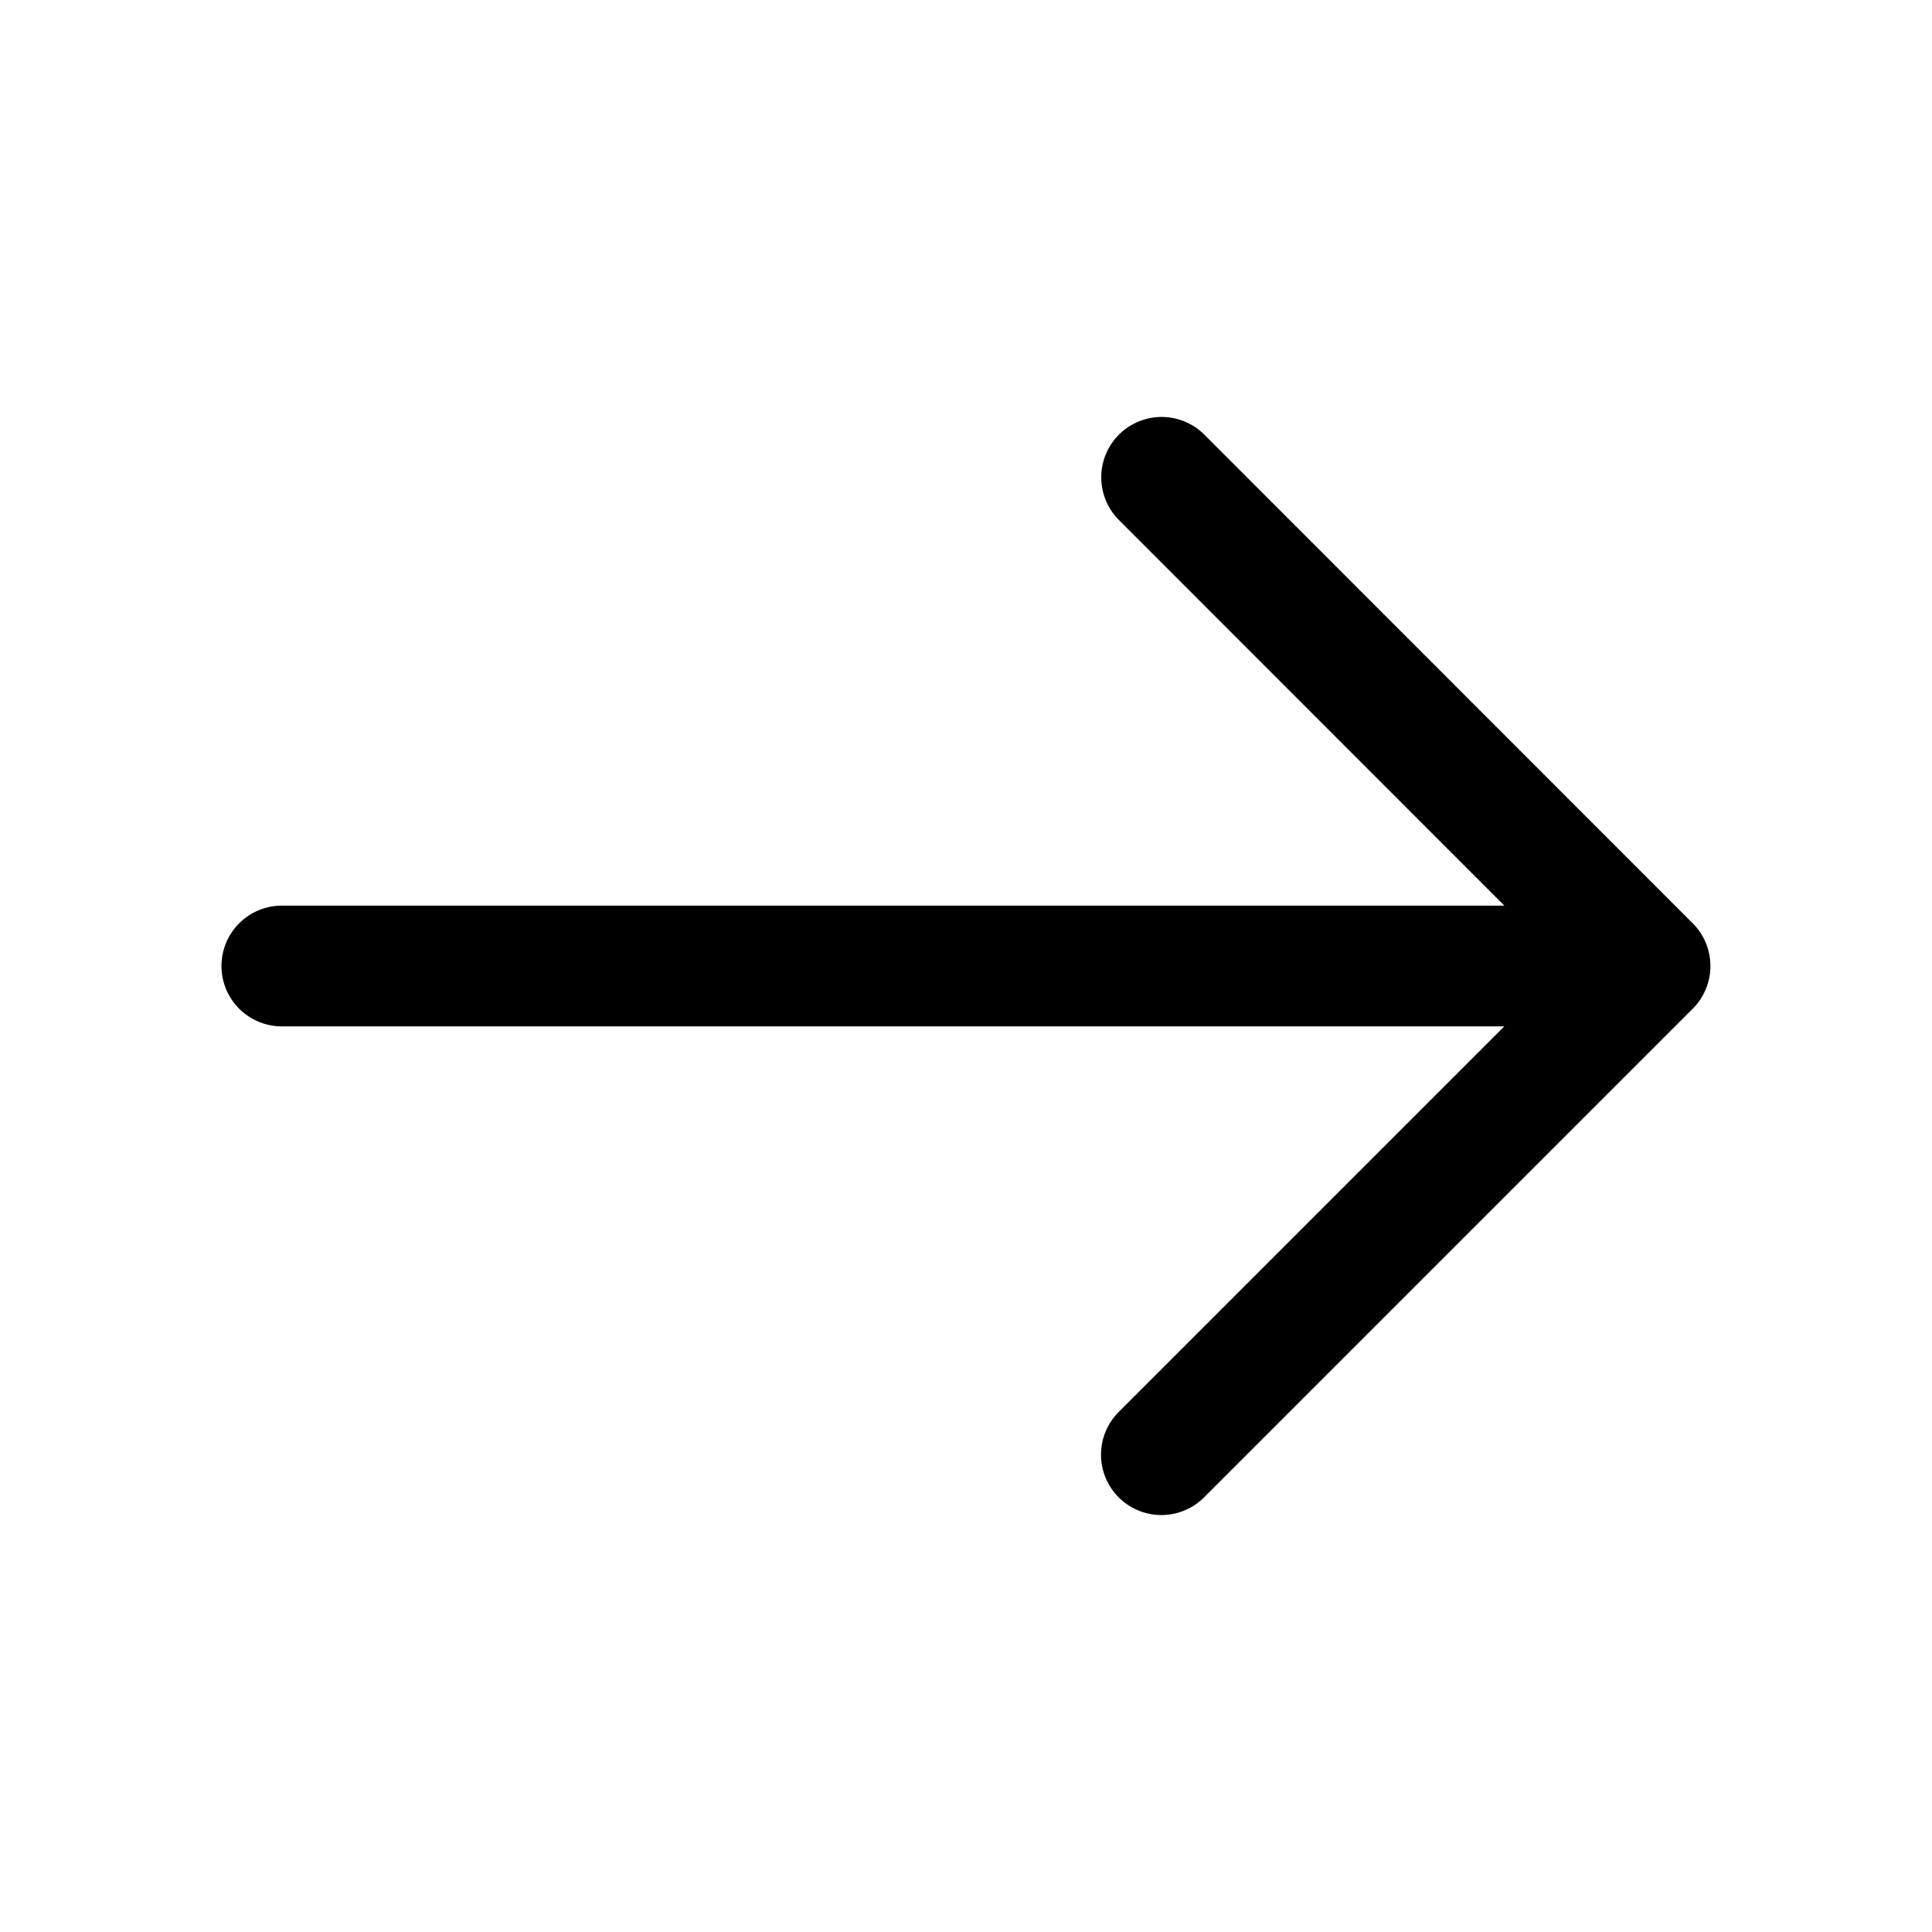
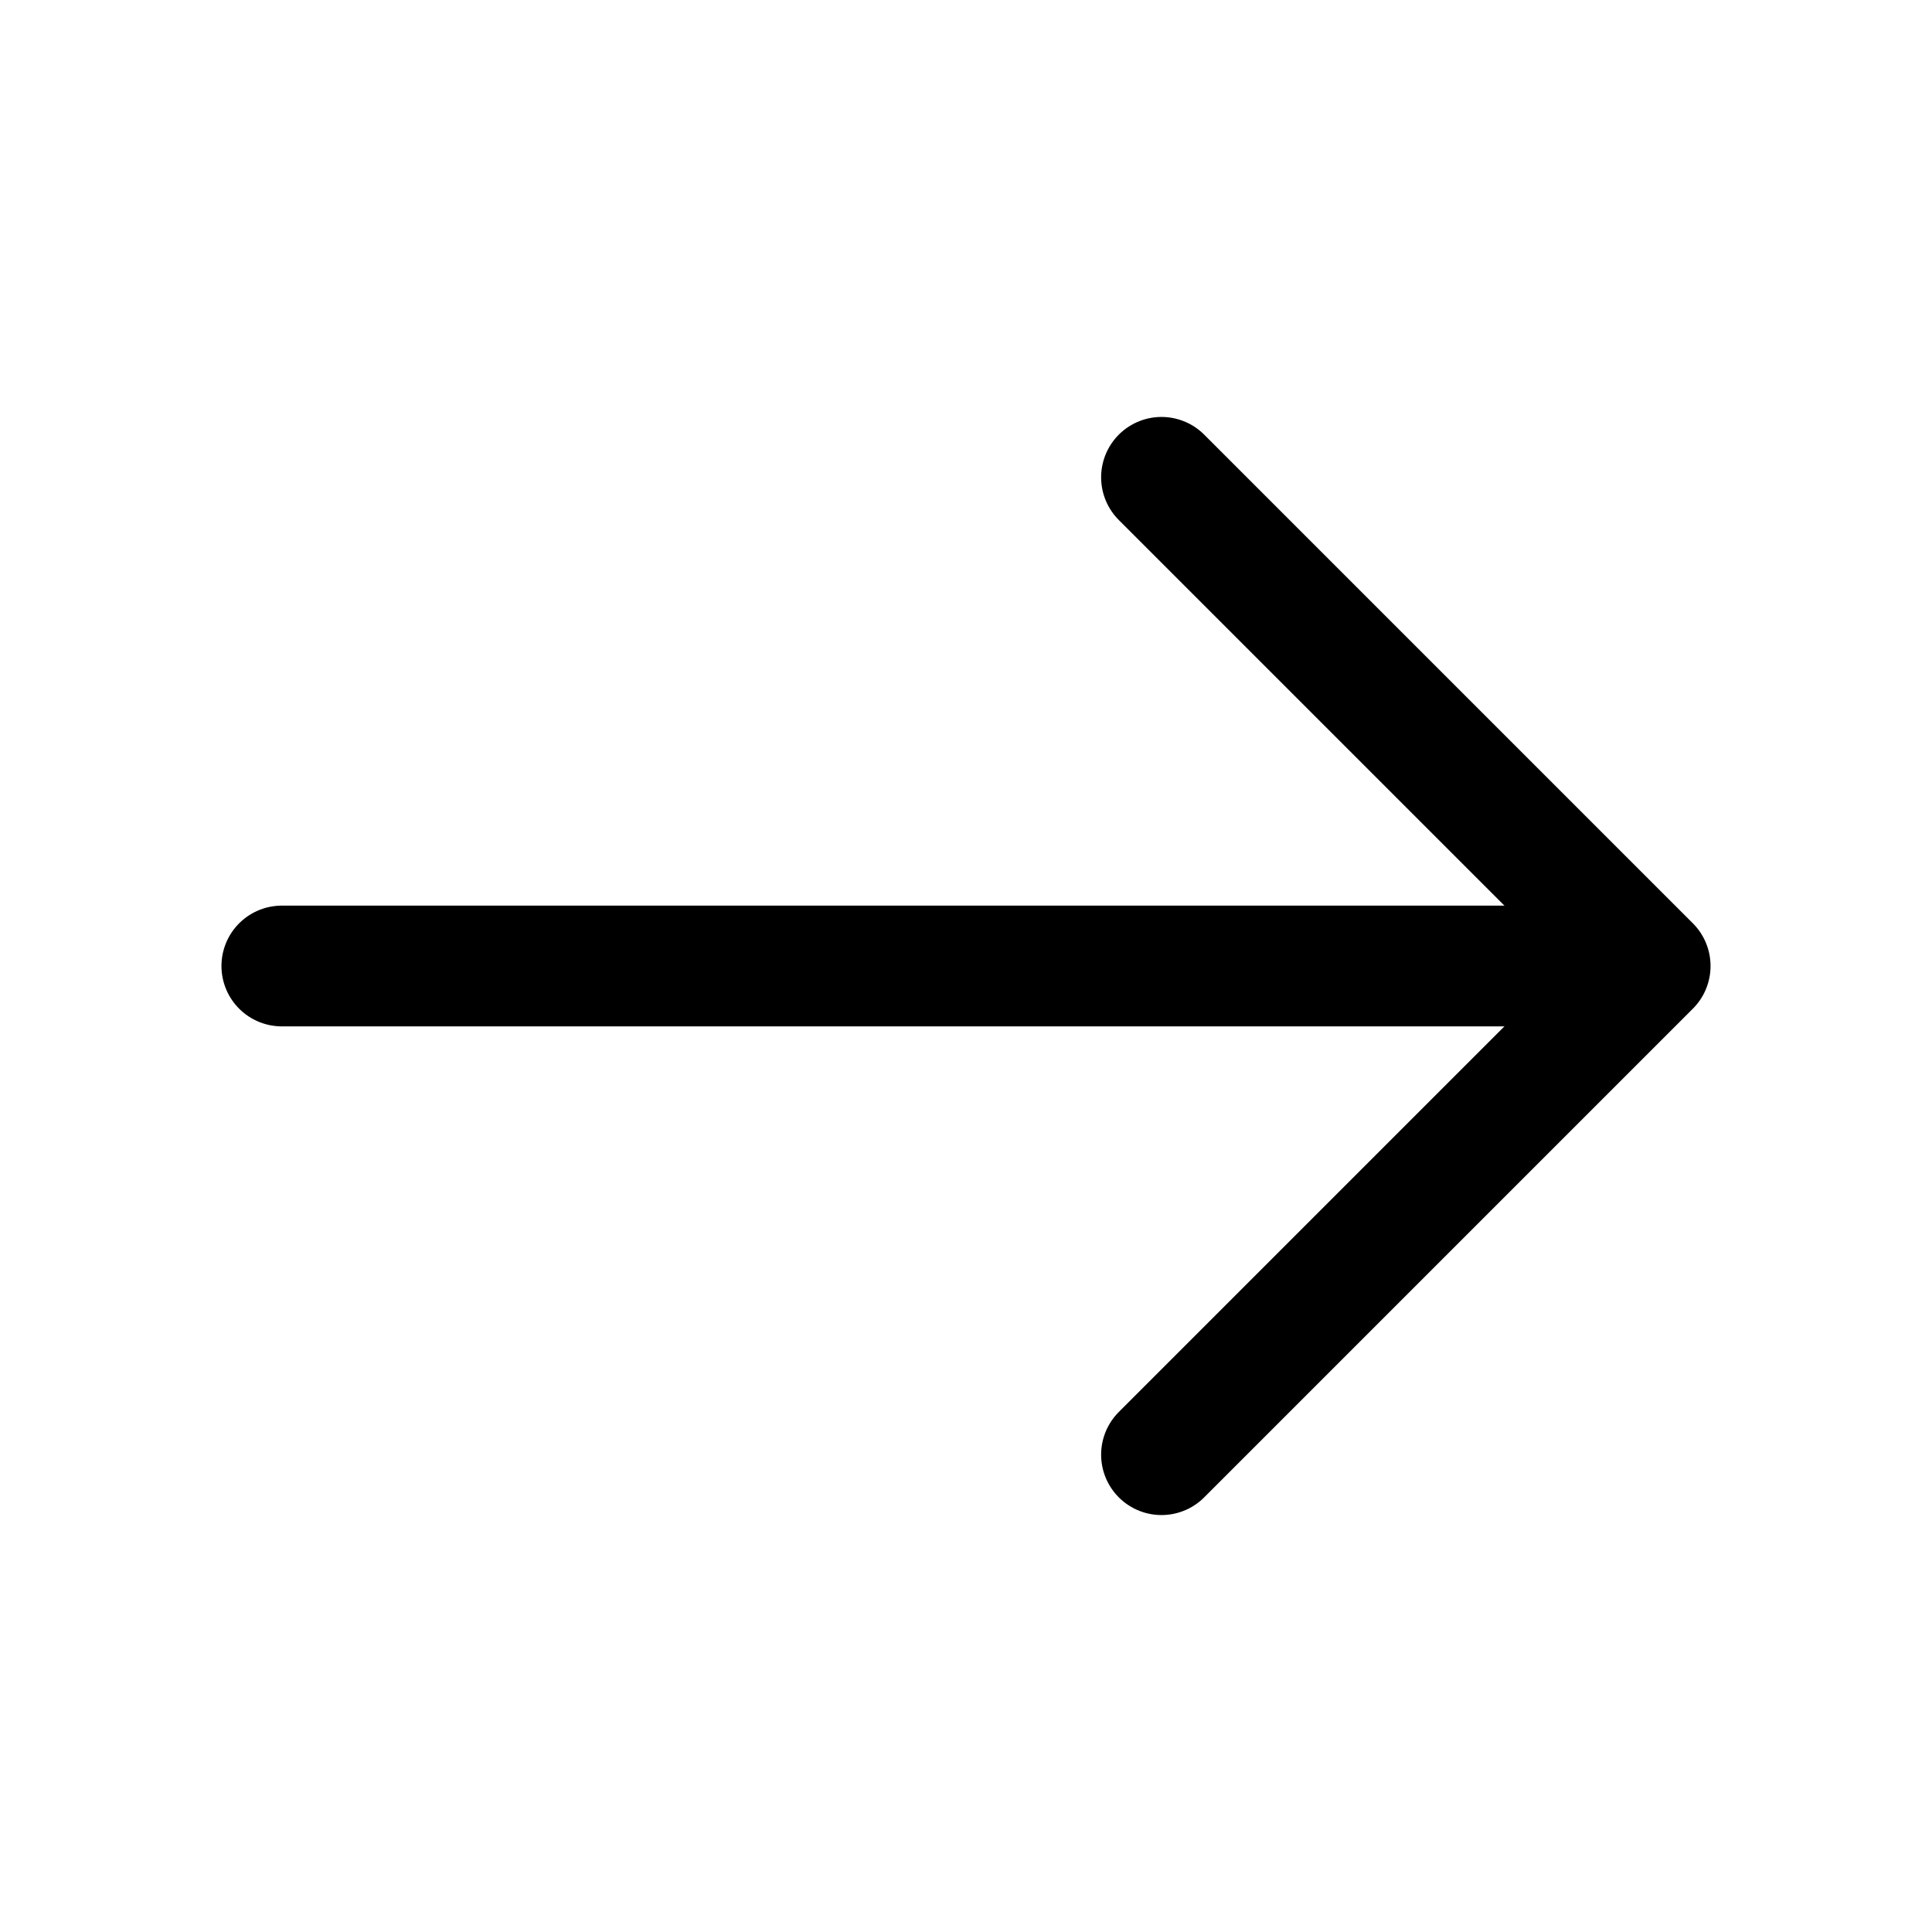
<svg xmlns="http://www.w3.org/2000/svg" width="16" height="16" viewBox="0 0 16 16" fill="none">
-   <path d="M9.62 3.953L13.665 8l-4.047 4.047M2.334 8h11.22" stroke="currentColor" stroke-miterlimit="10" stroke-linecap="round" stroke-linejoin="round" />
+   <path d="M9.619 3.953L13.666 8L9.619 12.047" stroke="currentColor" stroke-miterlimit="10" stroke-linecap="round" stroke-linejoin="round" />
+   <path d="M2.334 8H13.554" stroke="currentColor" stroke-miterlimit="10" stroke-linecap="round" stroke-linejoin="round" />
</svg>
